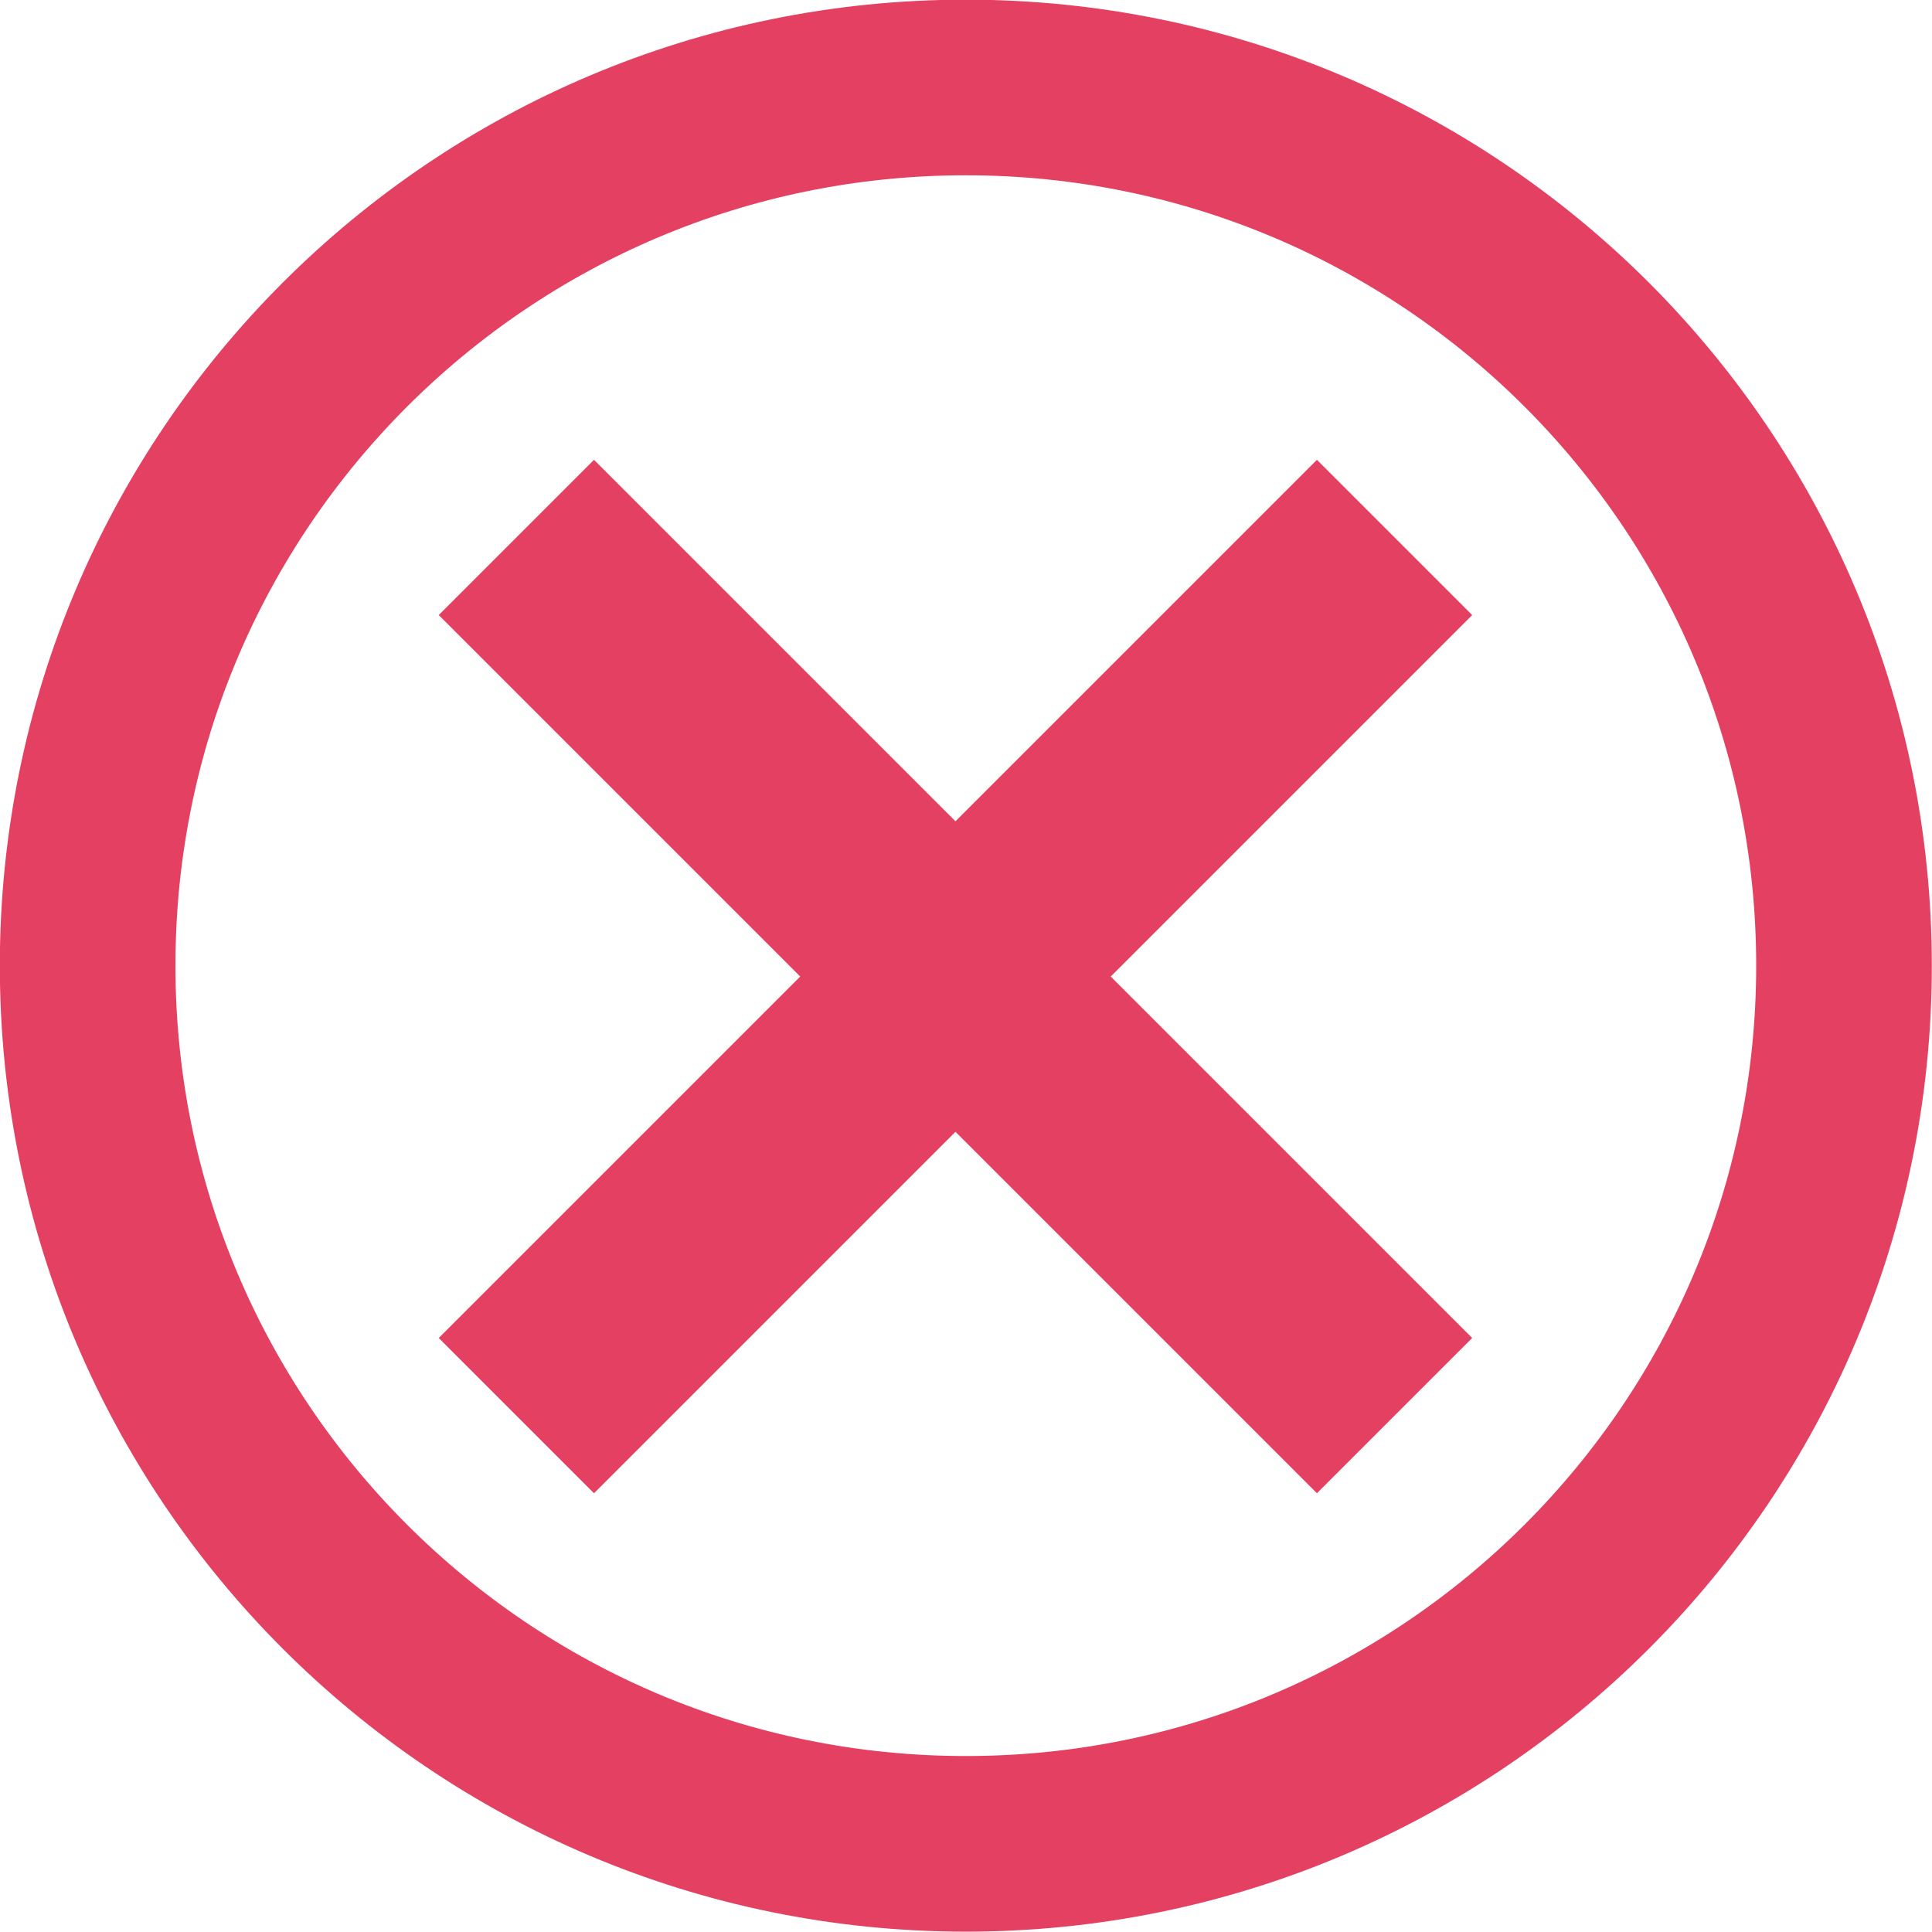
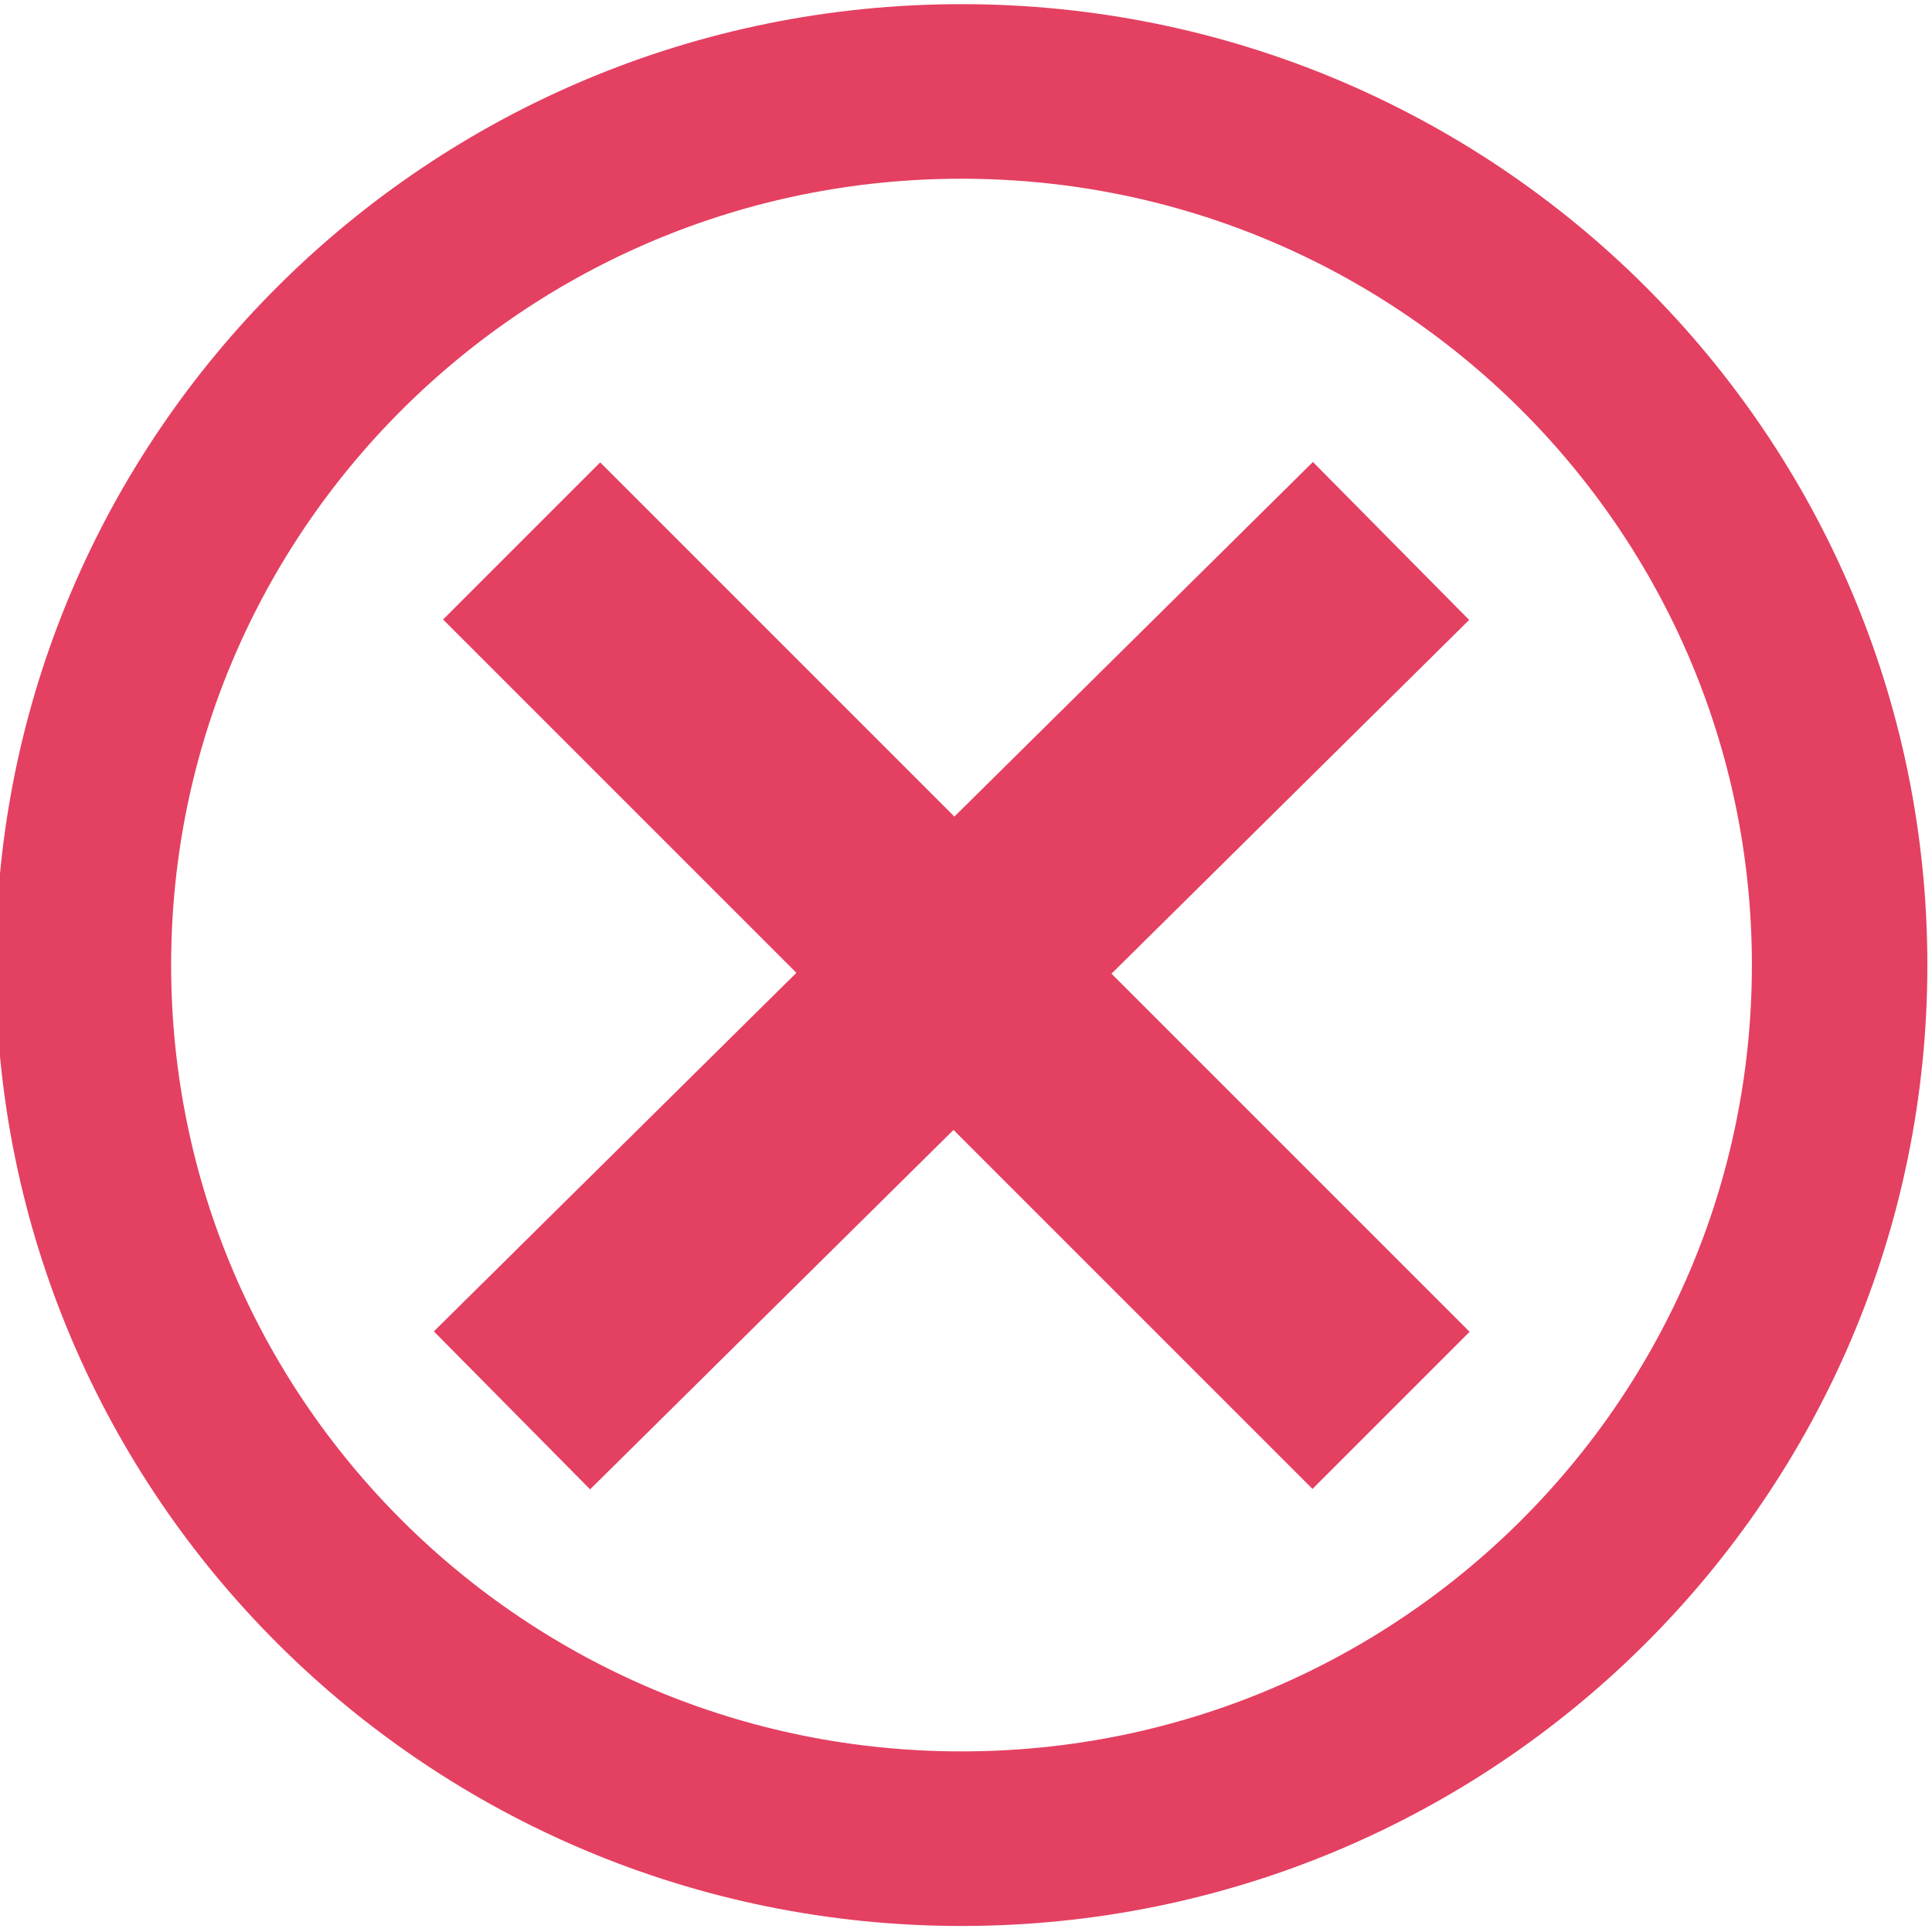
- <svg xmlns="http://www.w3.org/2000/svg" width="22" height="22">
-   <g transform="translate(-2.15 -6.02) scale(.04297)">
-     <defs>
-       <path id="a" d="M50 140h512v512H50z" />
-     </defs>
-     <circle cx="305.98" cy="396" r="232.72" fill="none" stroke="#e44061" stroke-width="46.54" stroke-linecap="round" stroke-linejoin="round" />
-   </g>
-   <path d="M5.88 16.12l10-10M5.88 6.12l10 10" fill="none" stroke="#e44061" stroke-width="2.5" />
+ <svg xmlns="http://www.w3.org/2000/svg" width="20" height="20">
+   <circle cx="306" cy="396" r="232.7" fill="none" stroke="#e44061" stroke-linecap="round" stroke-linejoin="round" stroke-width="46.5" transform="matrix(.03906381 0 0 .03886437 -2 -5.4)" />
+   <path fill="none" stroke="#e44061" stroke-width="2.3" d="m5.3 14.6 9.1-9m-9 0 9 9" />
</svg>
